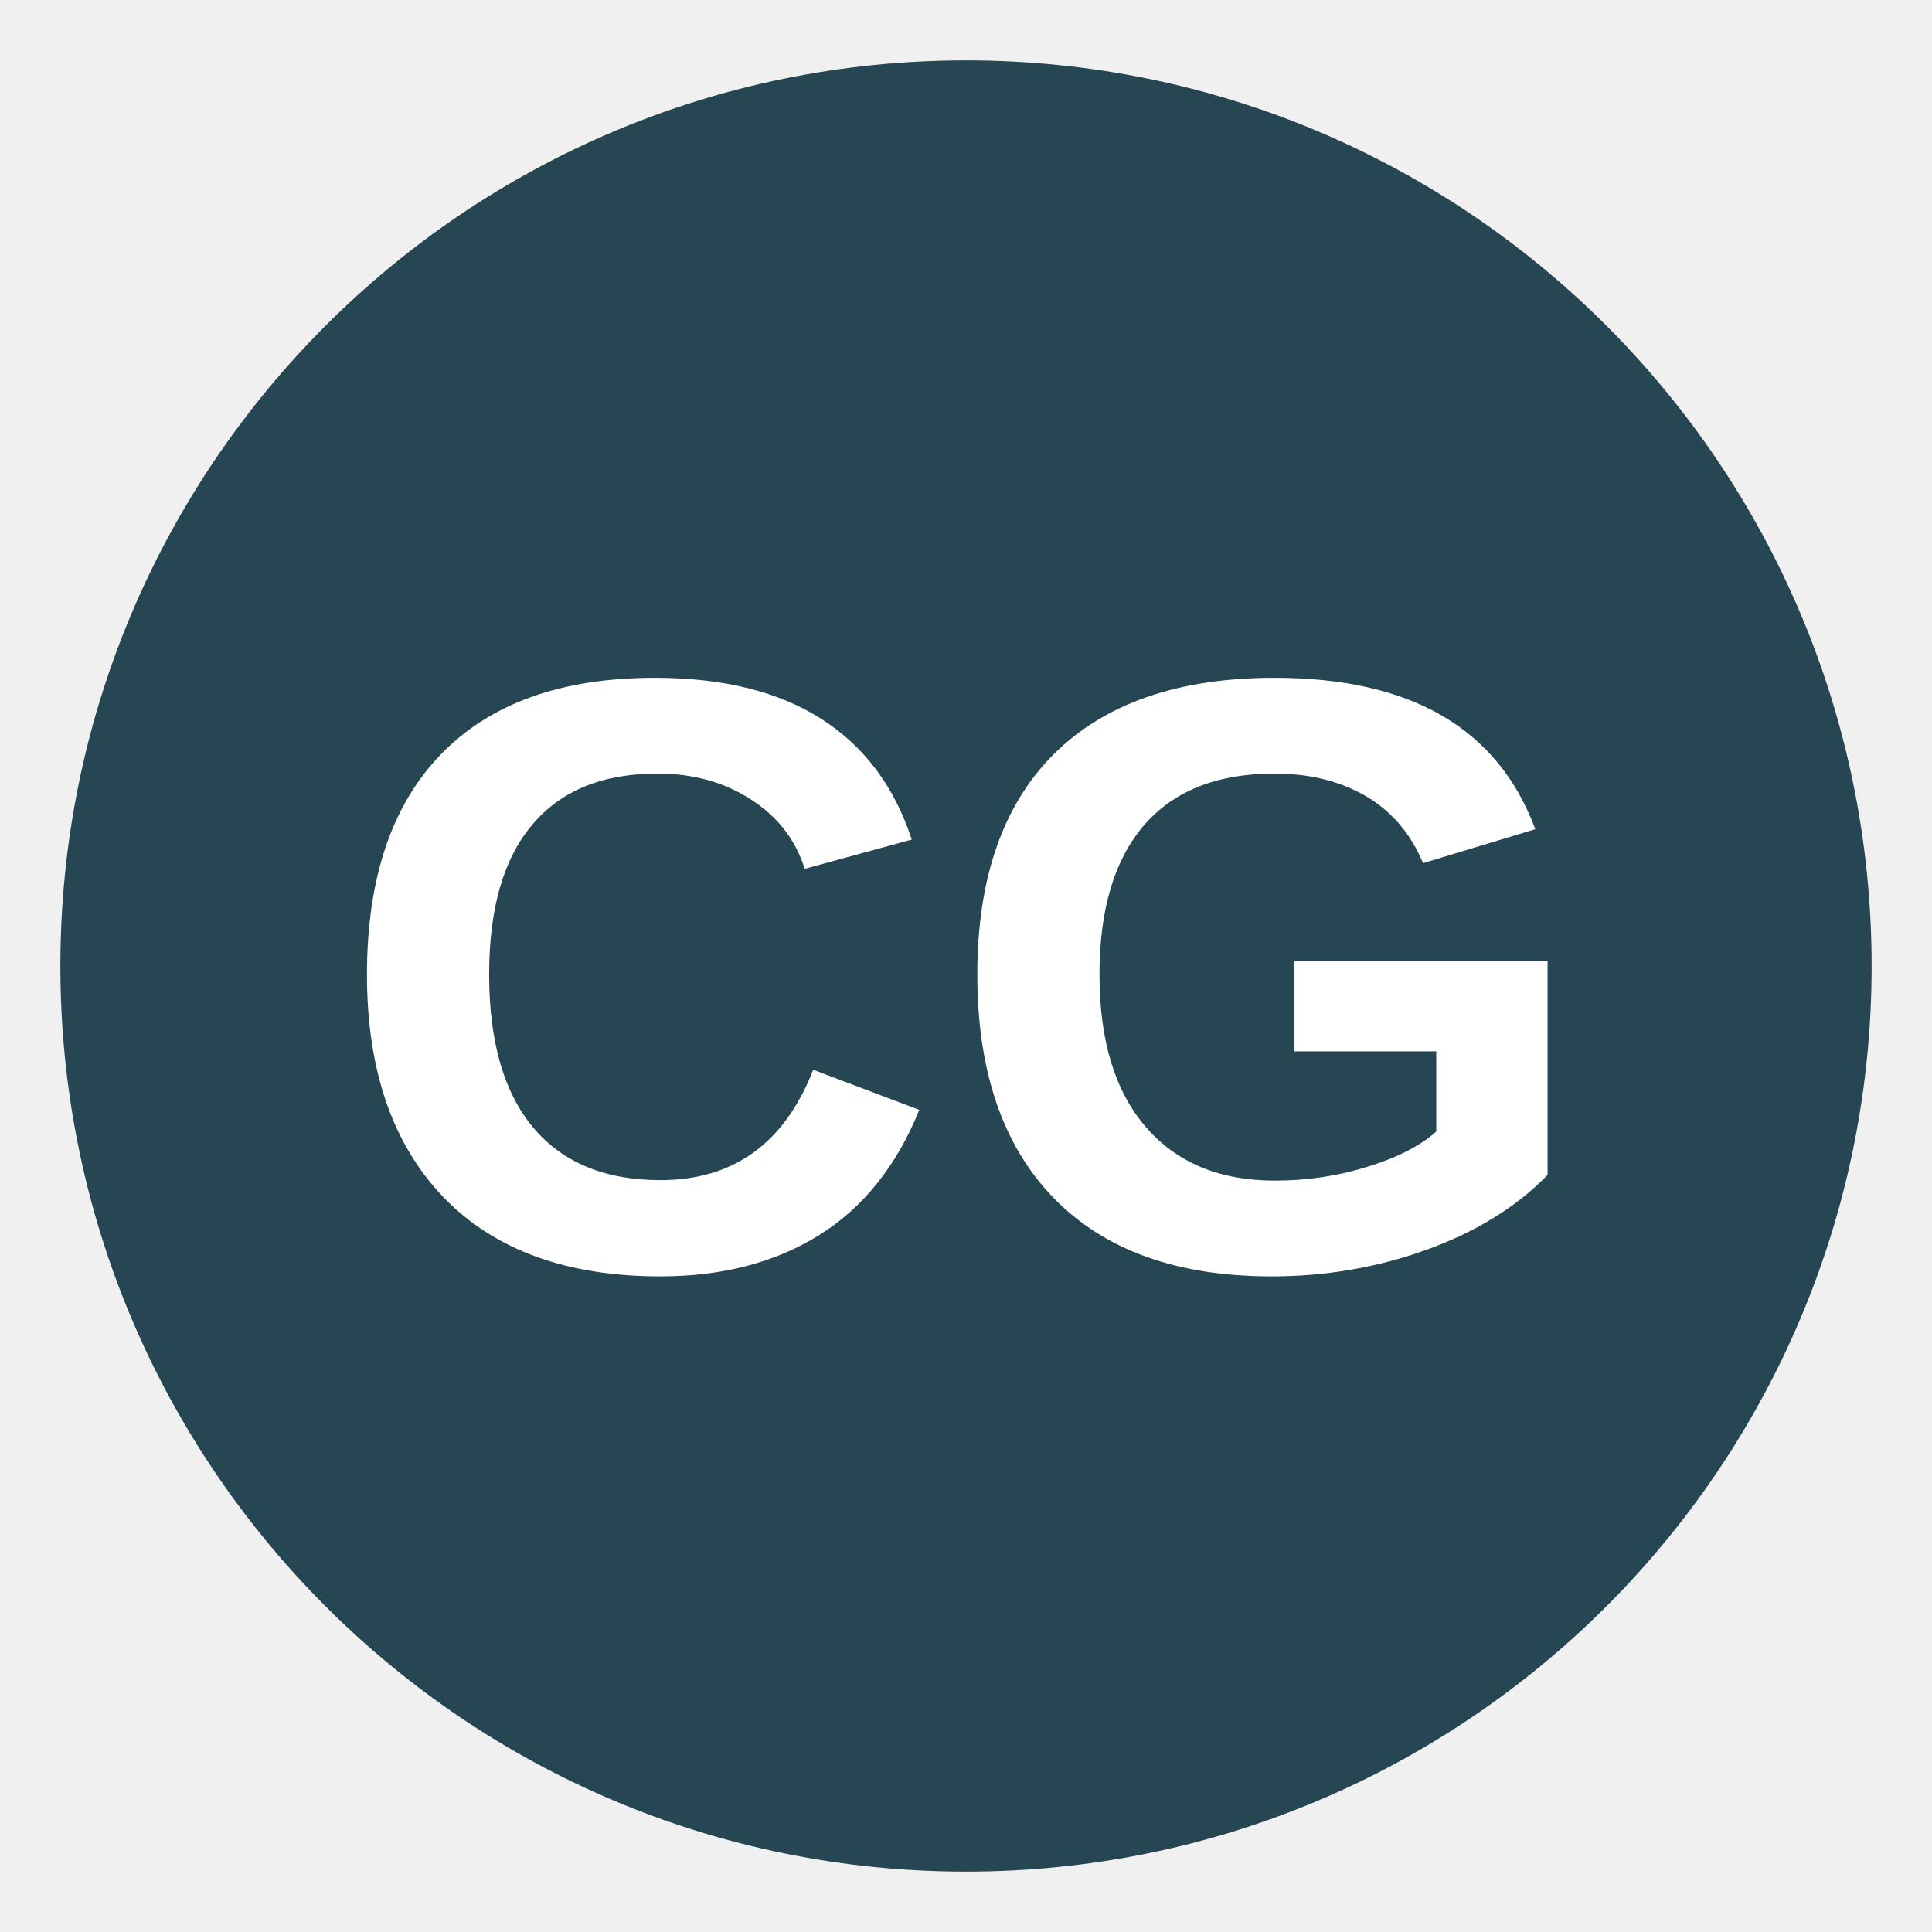
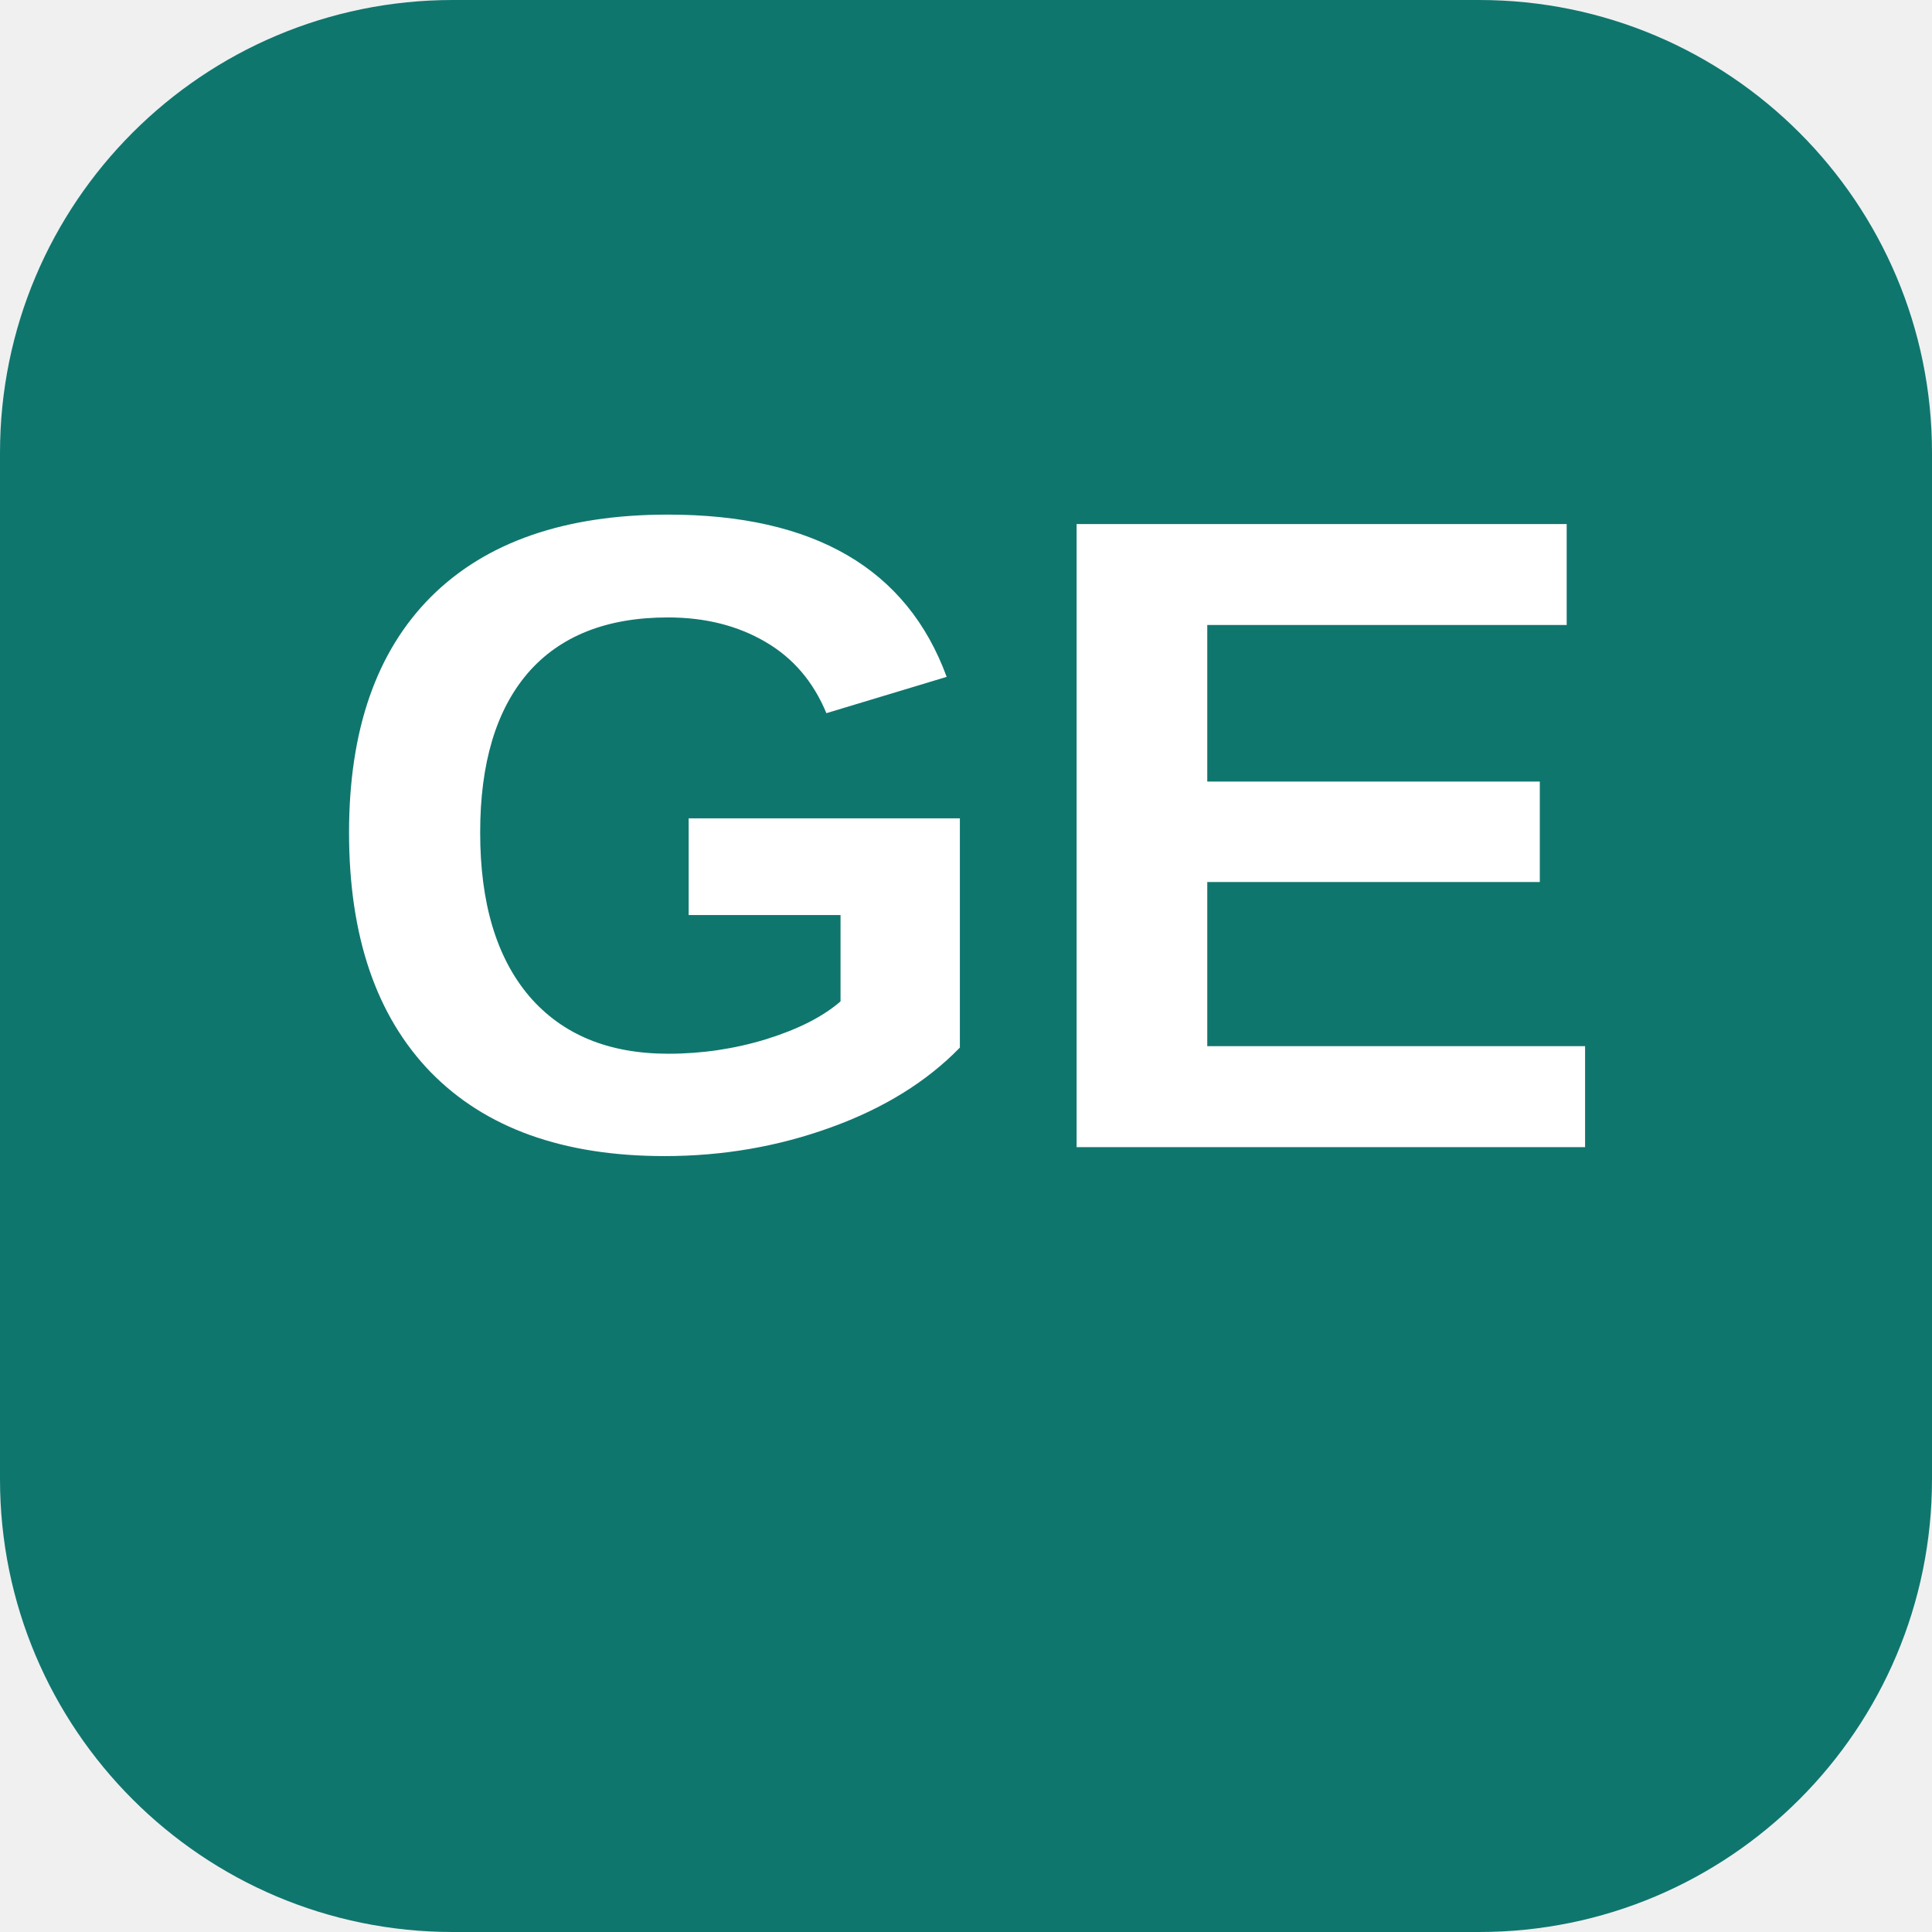
<svg xmlns="http://www.w3.org/2000/svg" viewBox="0 0 64 64" width="64" height="64">
-   <circle cx="32" cy="32" r="30" fill="#264653" />
-   <text x="32" y="42" text-anchor="middle" font-family="Arial,sans-serif" font-size="28" font-weight="700" fill="white">CG</text>
+   <rect width="64" height="64" rx="15" fill="#0F766E" />
+   <text x="32" y="38" font-family="Arial,Helvetica,sans-serif" font-size="30" font-weight="900" text-anchor="middle" fill="#FFFFFF">GE</text>
</svg>
